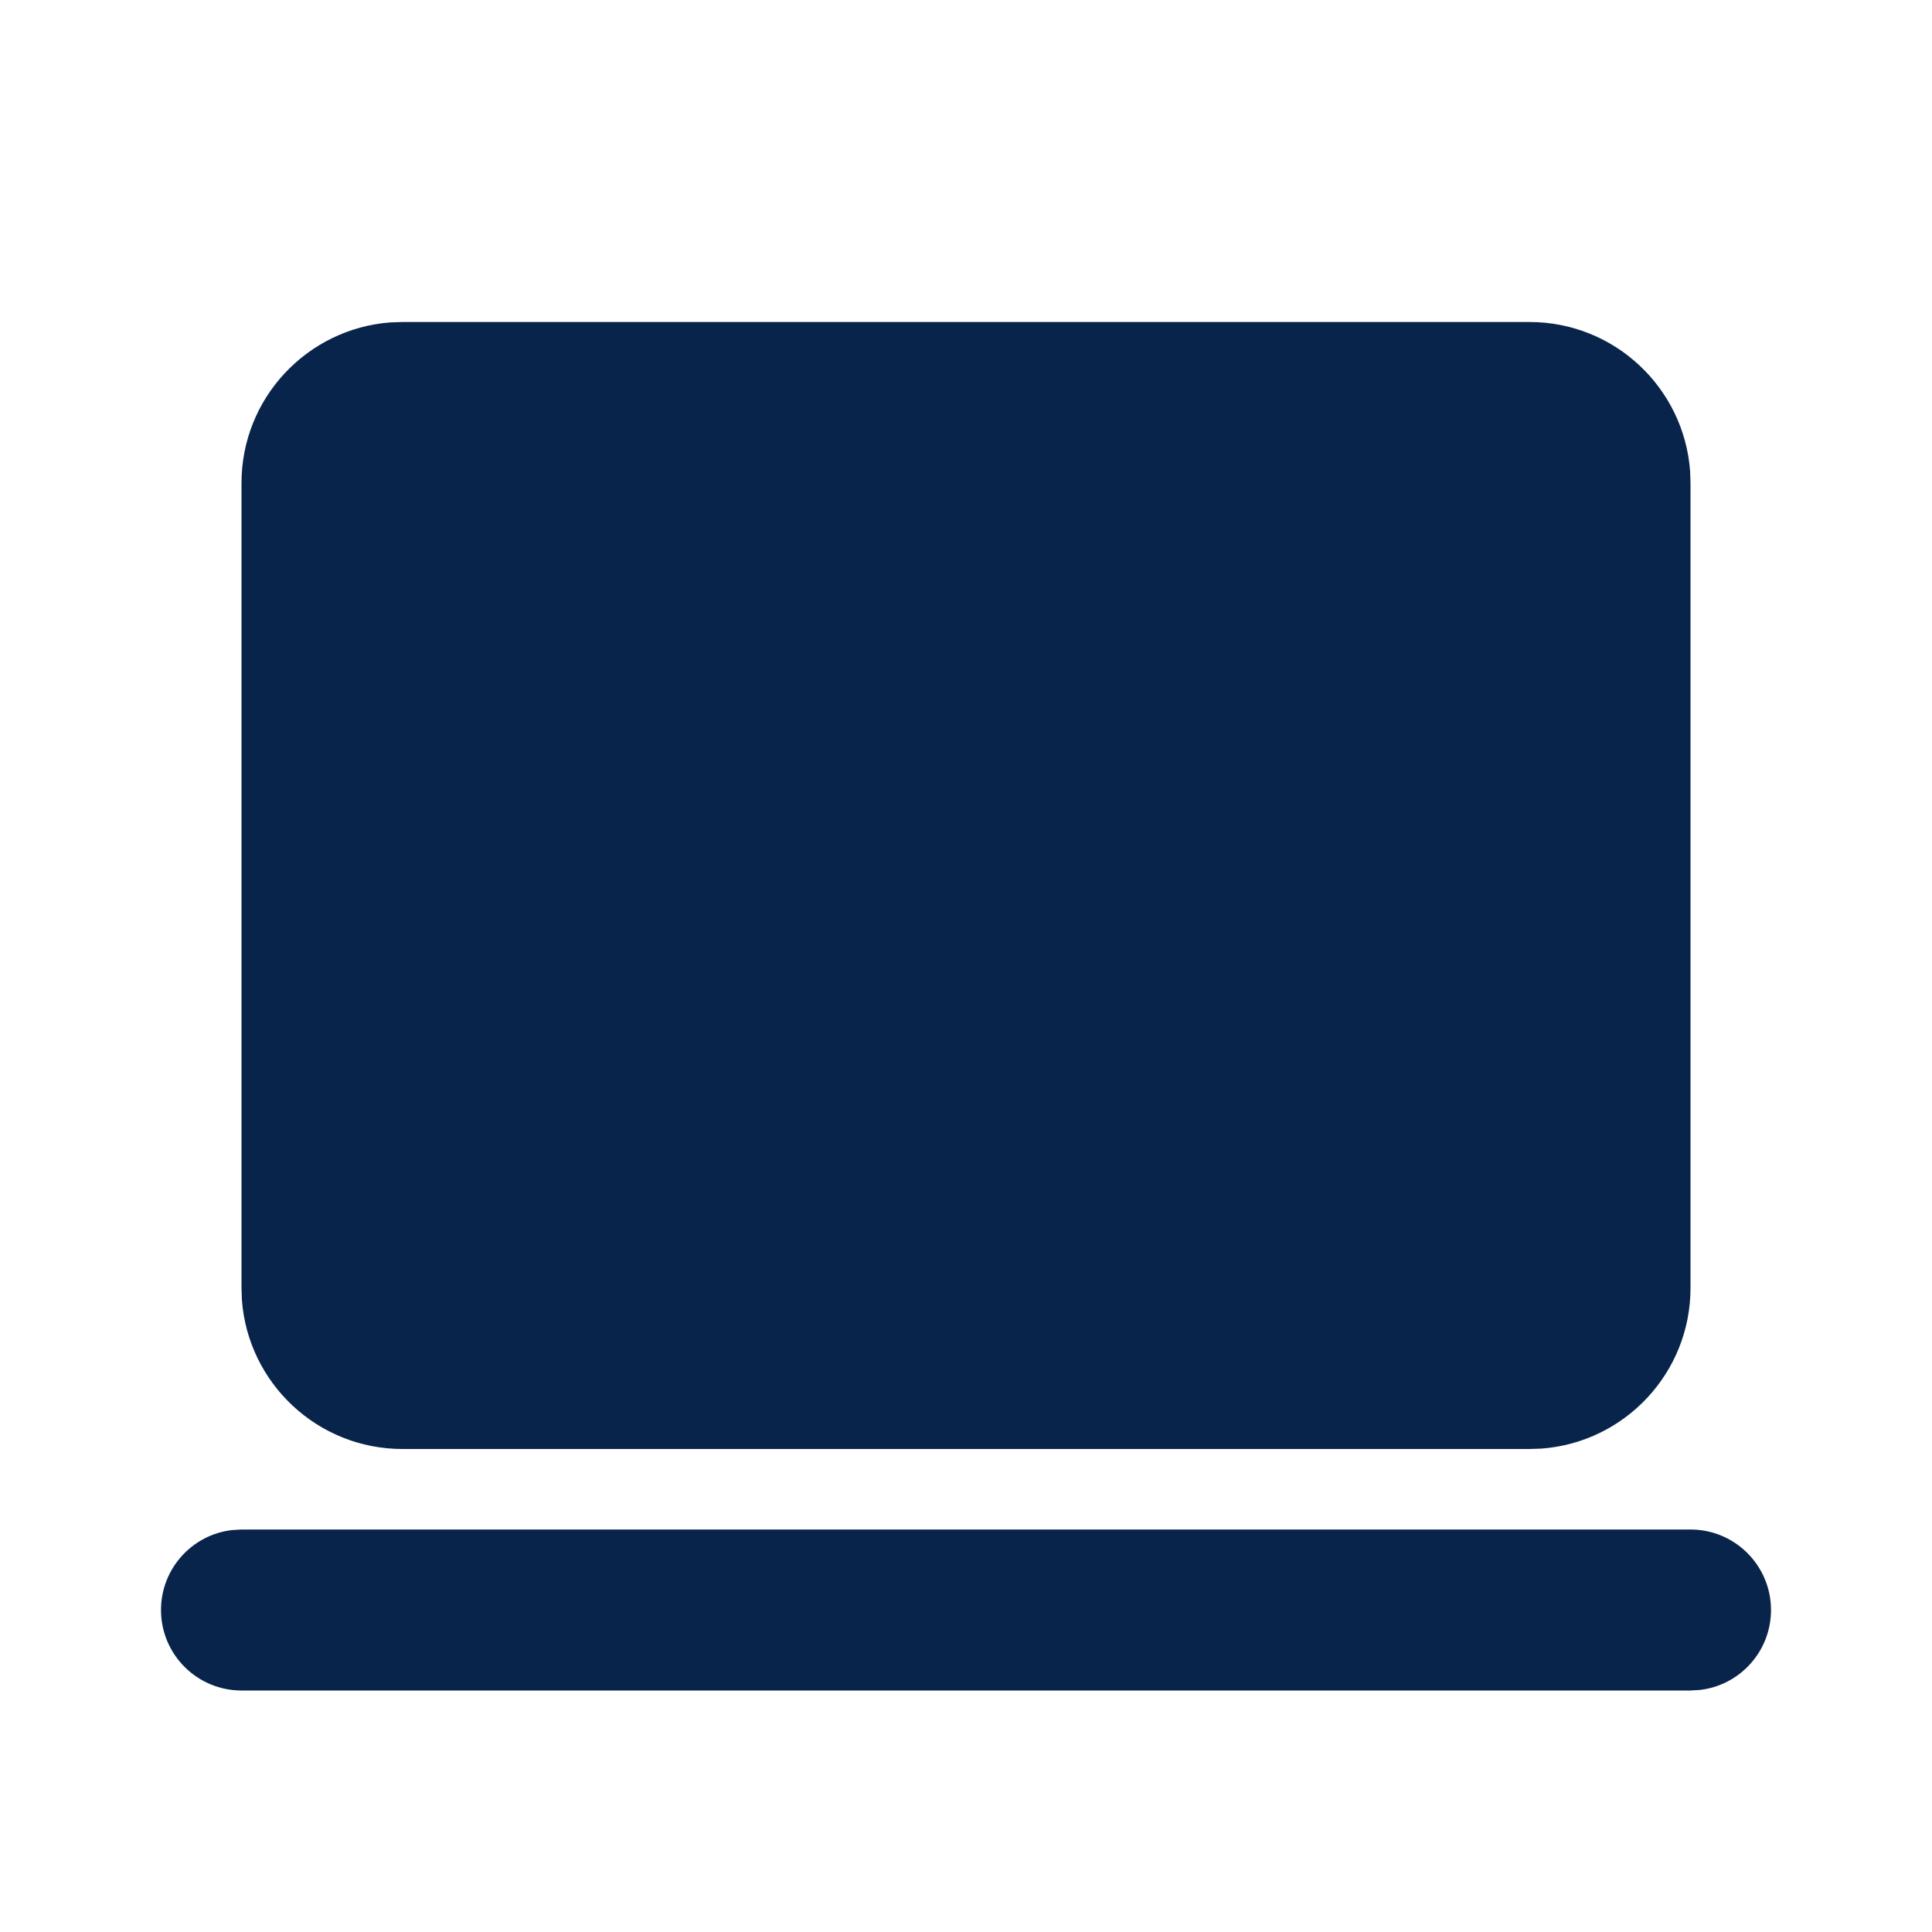
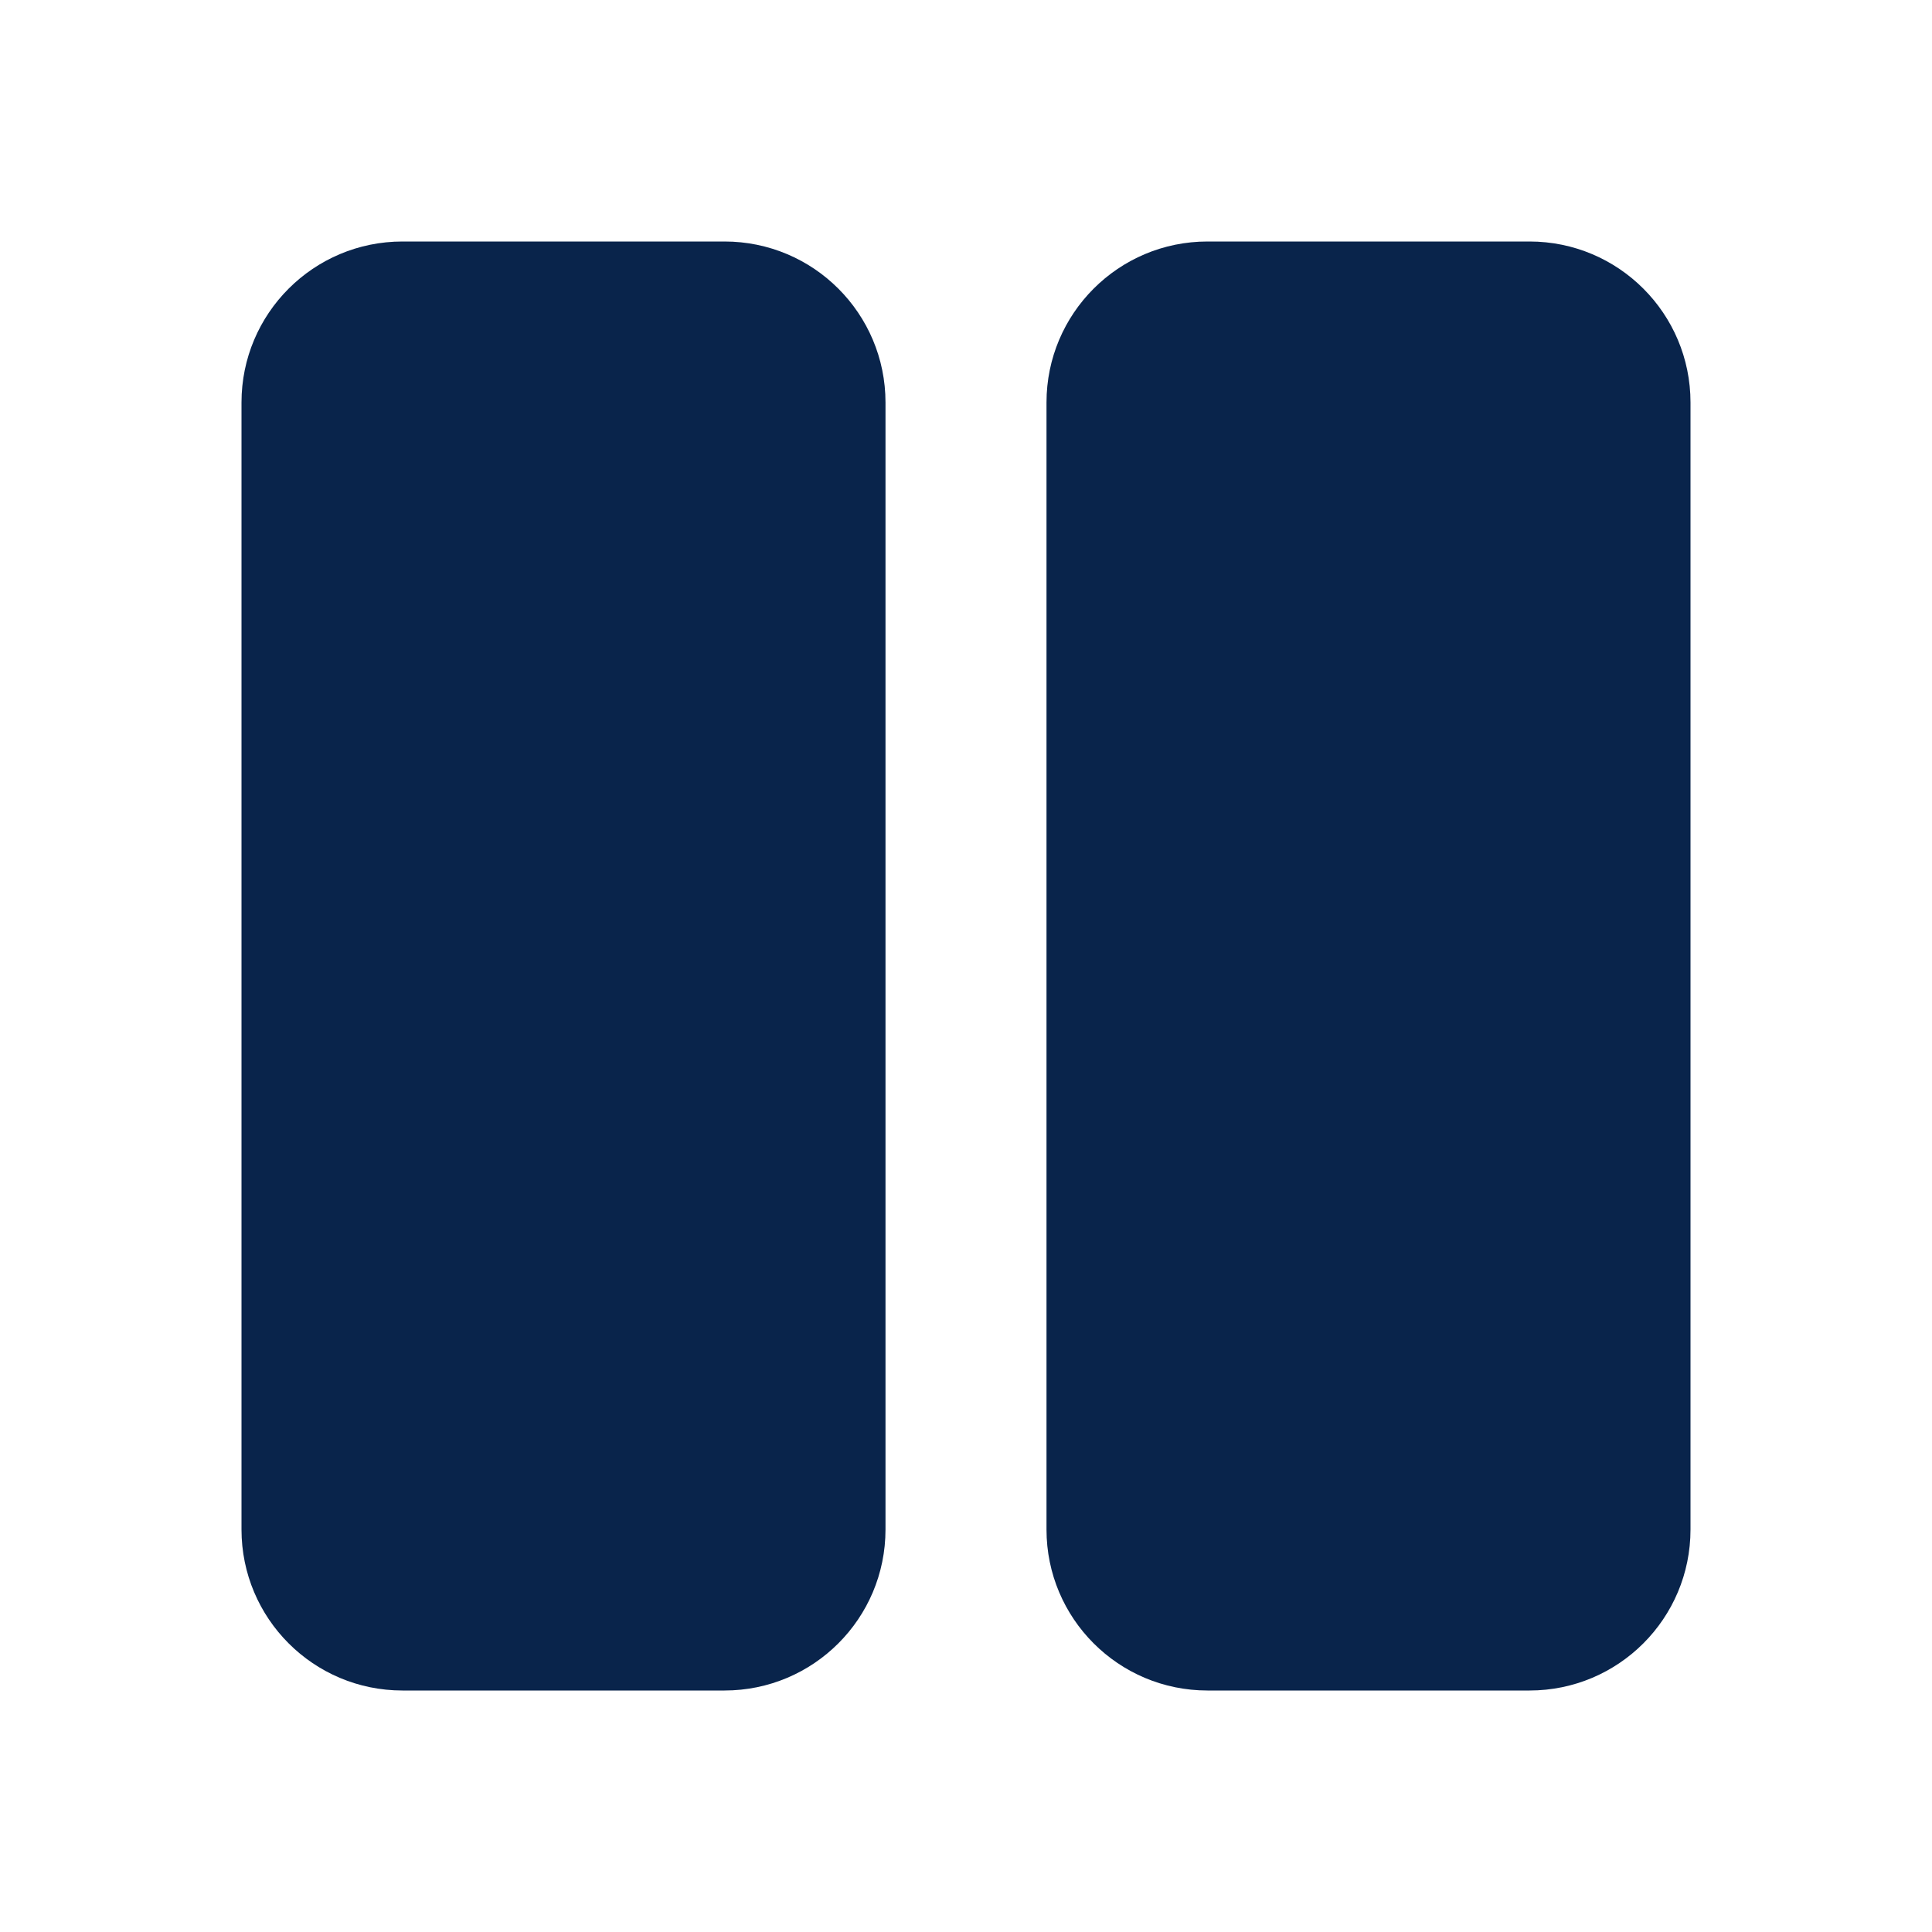
<svg xmlns="http://www.w3.org/2000/svg" width="800px" height="800px" viewBox="0 0 24 24" version="1.1">
  <g id="页面-1" stroke="none" stroke-width="1" fill="none" fill-rule="evenodd">
-     <g id="Device" transform="translate(-528, -48)" fill-rule="nonzero">
-       <g id="laptop_fill" transform="translate(528, 48)">
+     <g id="Design" transform="translate(-432, -240)">
+       <g id="columns_3_fill" transform="translate(432, 240)">
        <path d="M24,0 L24,24 L0,24 L0,0 L24,0 Z M12.593,23.258 L12.582,23.26 L12.511,23.295 L12.492,23.299 L12.492,23.299 L12.477,23.295 L12.406,23.26 C12.396,23.256 12.387,23.259 12.382,23.265 L12.378,23.276 L12.361,23.703 L12.366,23.723 L12.377,23.736 L12.48,23.81 L12.495,23.814 L12.495,23.814 L12.507,23.81 L12.611,23.736 L12.623,23.72 L12.623,23.72 L12.627,23.703 L12.61,23.276 C12.608,23.266 12.601,23.259 12.593,23.258 L12.593,23.258 Z M12.858,23.145 L12.845,23.147 L12.66,23.24 L12.65,23.25 L12.65,23.25 L12.647,23.261 L12.665,23.691 L12.67,23.703 L12.67,23.703 L12.678,23.71 L12.879,23.803 C12.891,23.807 12.902,23.803 12.908,23.795 L12.912,23.781 L12.878,23.167 C12.875,23.155 12.867,23.147 12.858,23.145 L12.858,23.145 Z M12.143,23.147 C12.133,23.142 12.122,23.145 12.116,23.153 L12.11,23.167 L12.076,23.781 C12.075,23.793 12.083,23.802 12.093,23.805 L12.108,23.803 L12.309,23.71 L12.319,23.702 L12.319,23.702 L12.323,23.691 L12.34,23.261 L12.337,23.249 L12.337,23.249 L12.328,23.24 L12.143,23.147 Z" id="MingCute" fill-rule="nonzero">

</path>
-         <path d="M21,19 C21.552,19 22,19.448 22,20 C22,20.513 21.614,20.936 21.117,20.993 L21,21 L3,21 C2.448,21 2,20.552 2,20 C2,19.487 2.386,19.064 2.883,19.007 L3,19 L21,19 Z M19,4 C20.054,4 20.918,4.816 20.995,5.851 L21,6 L21,16 C21,17.054 20.184,17.918 19.149,17.995 L19,18 L5,18 C3.946,18 3.082,17.184 3.005,16.149 L3,16 L3,6 C3,4.946 3.816,4.082 4.851,4.005 L5,4 L19,4 Z" id="形状" fill="#09244B">
+         <path d="M5,3 C3.895,3 3,3.895 3,5 L3,19 C3,20.105 3.895,21 5,21 L9,21 C10.105,21 11,20.105 11,19 L11,5 C11,3.895 10.105,3 9,3 L5,3 Z M15,3 C13.895,3 13,3.895 13,5 L13,19 C13,20.105 13.895,21 15,21 L19,21 C20.105,21 21,20.105 21,19 L21,5 C21,3.895 20.105,3 19,3 L15,3 Z" id="形状" fill="#09244B">

</path>
      </g>
    </g>
  </g>
</svg>
